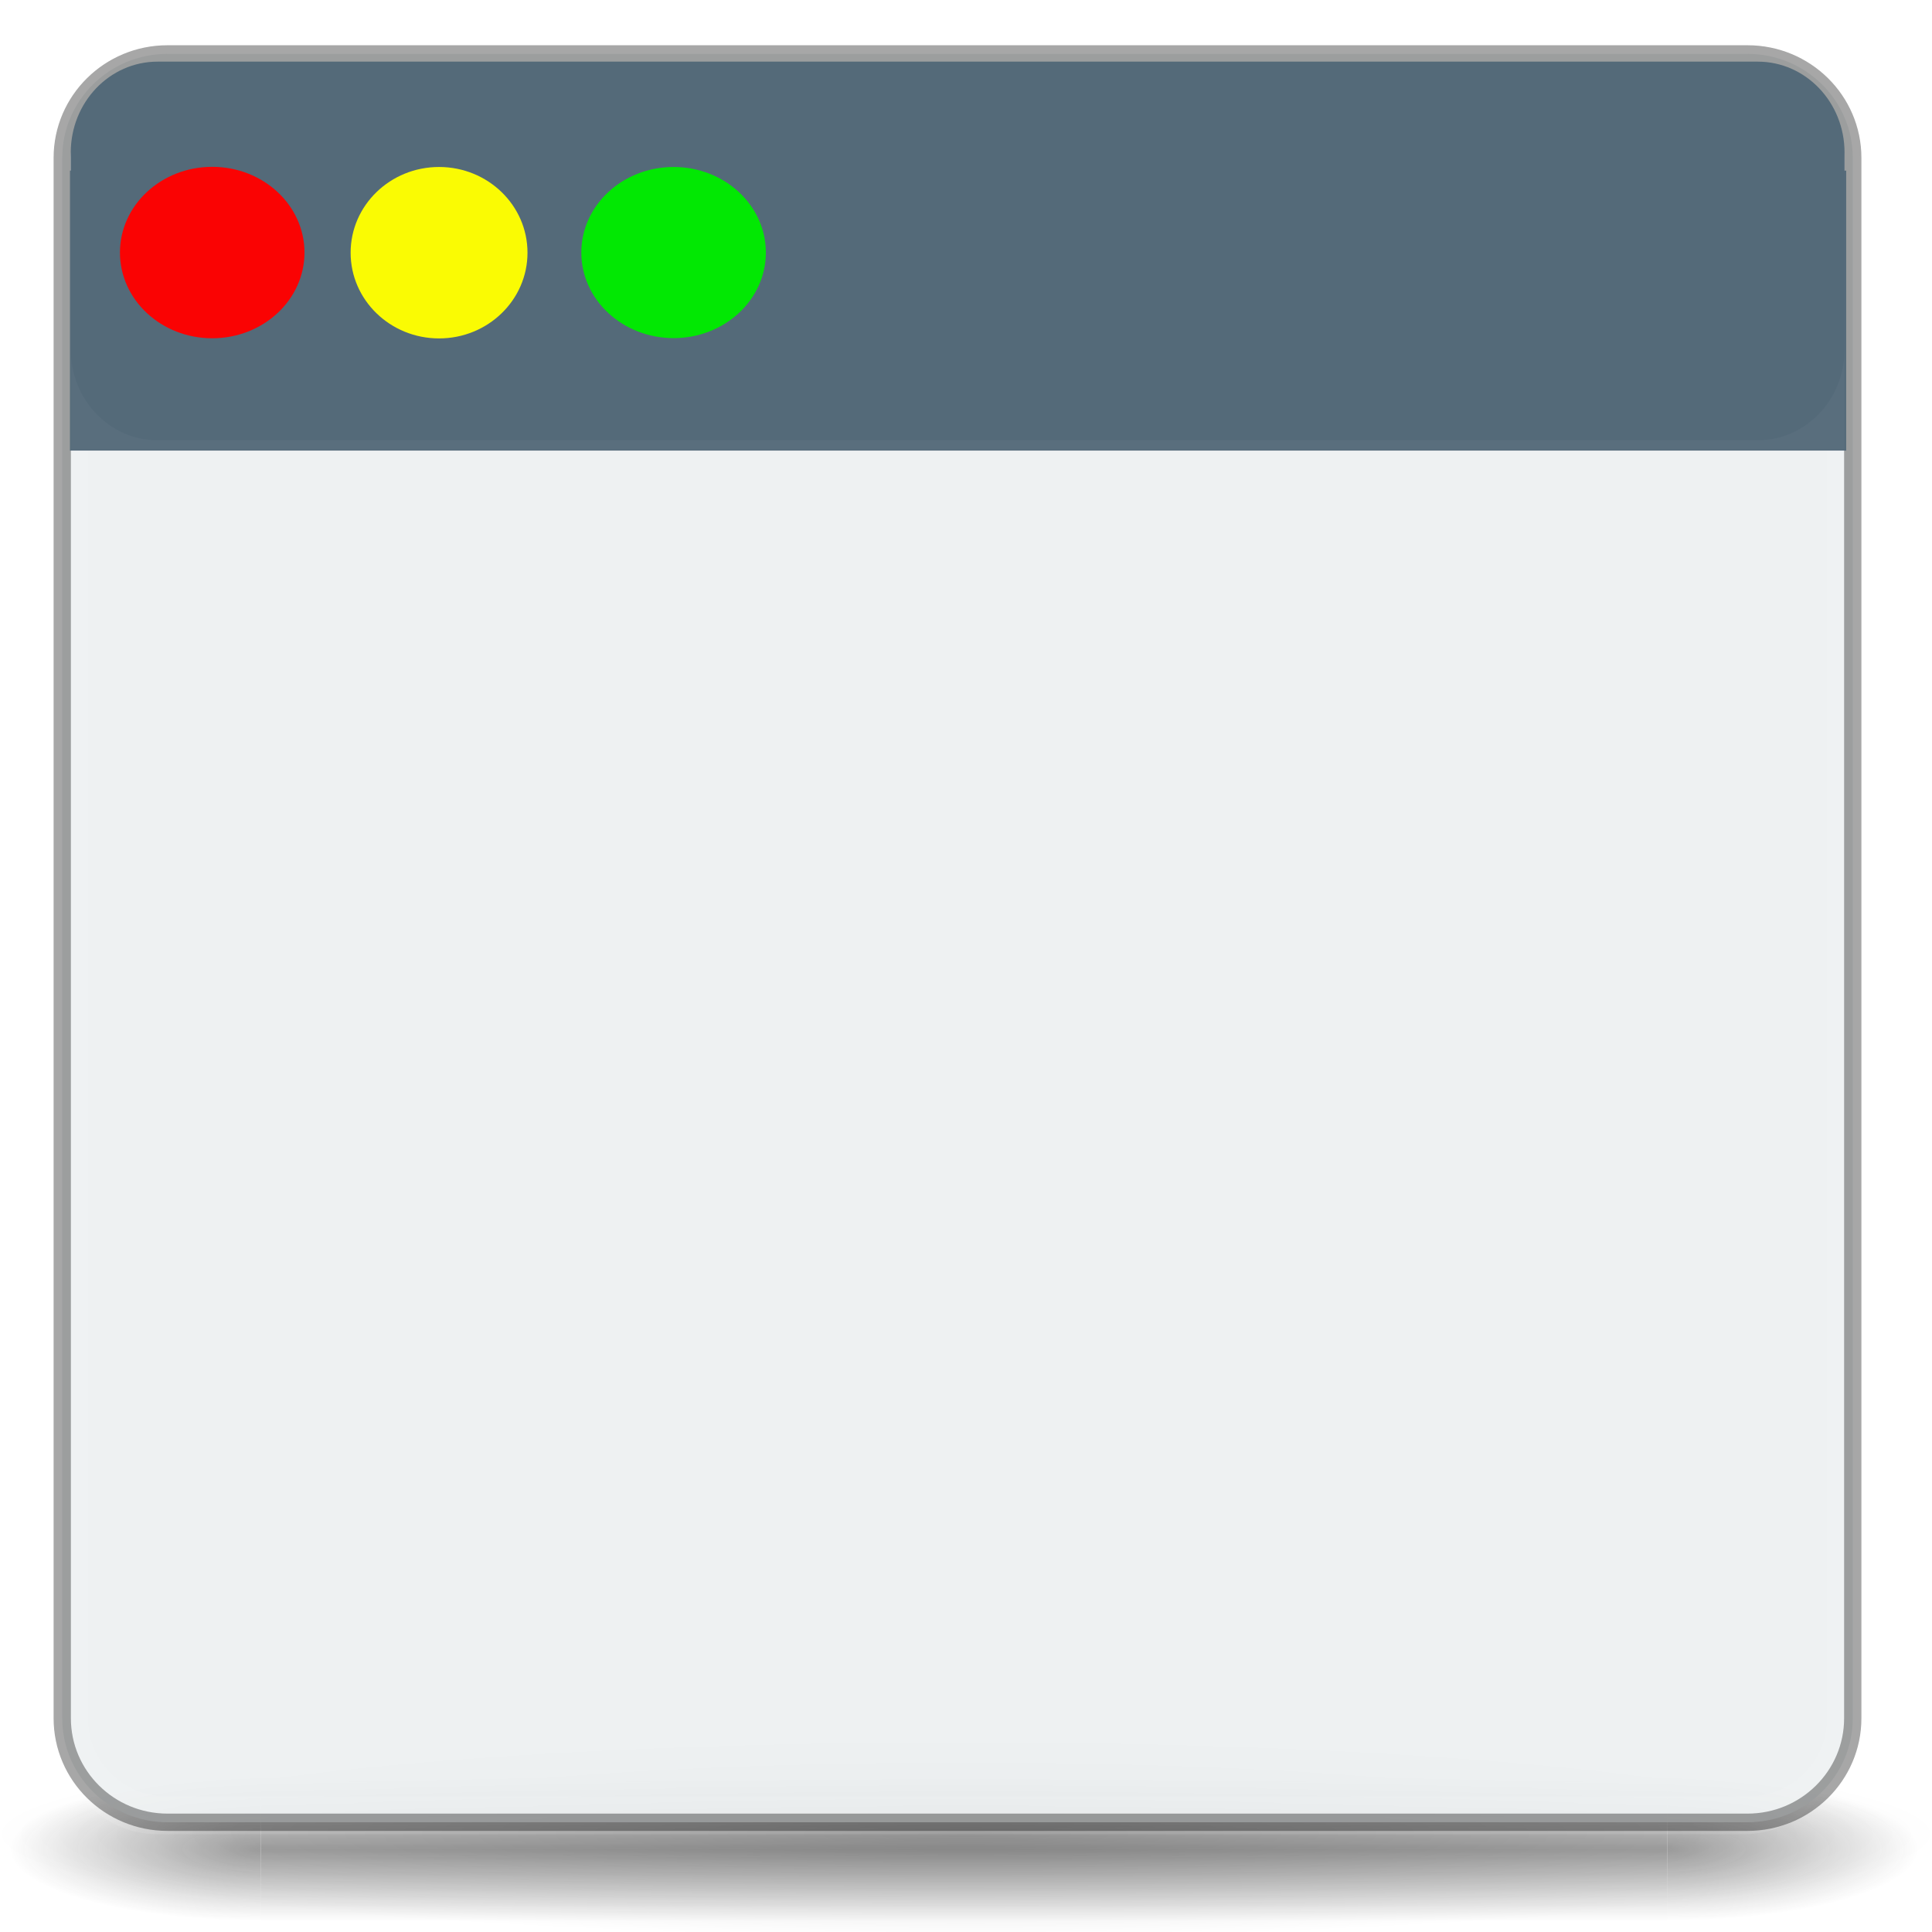
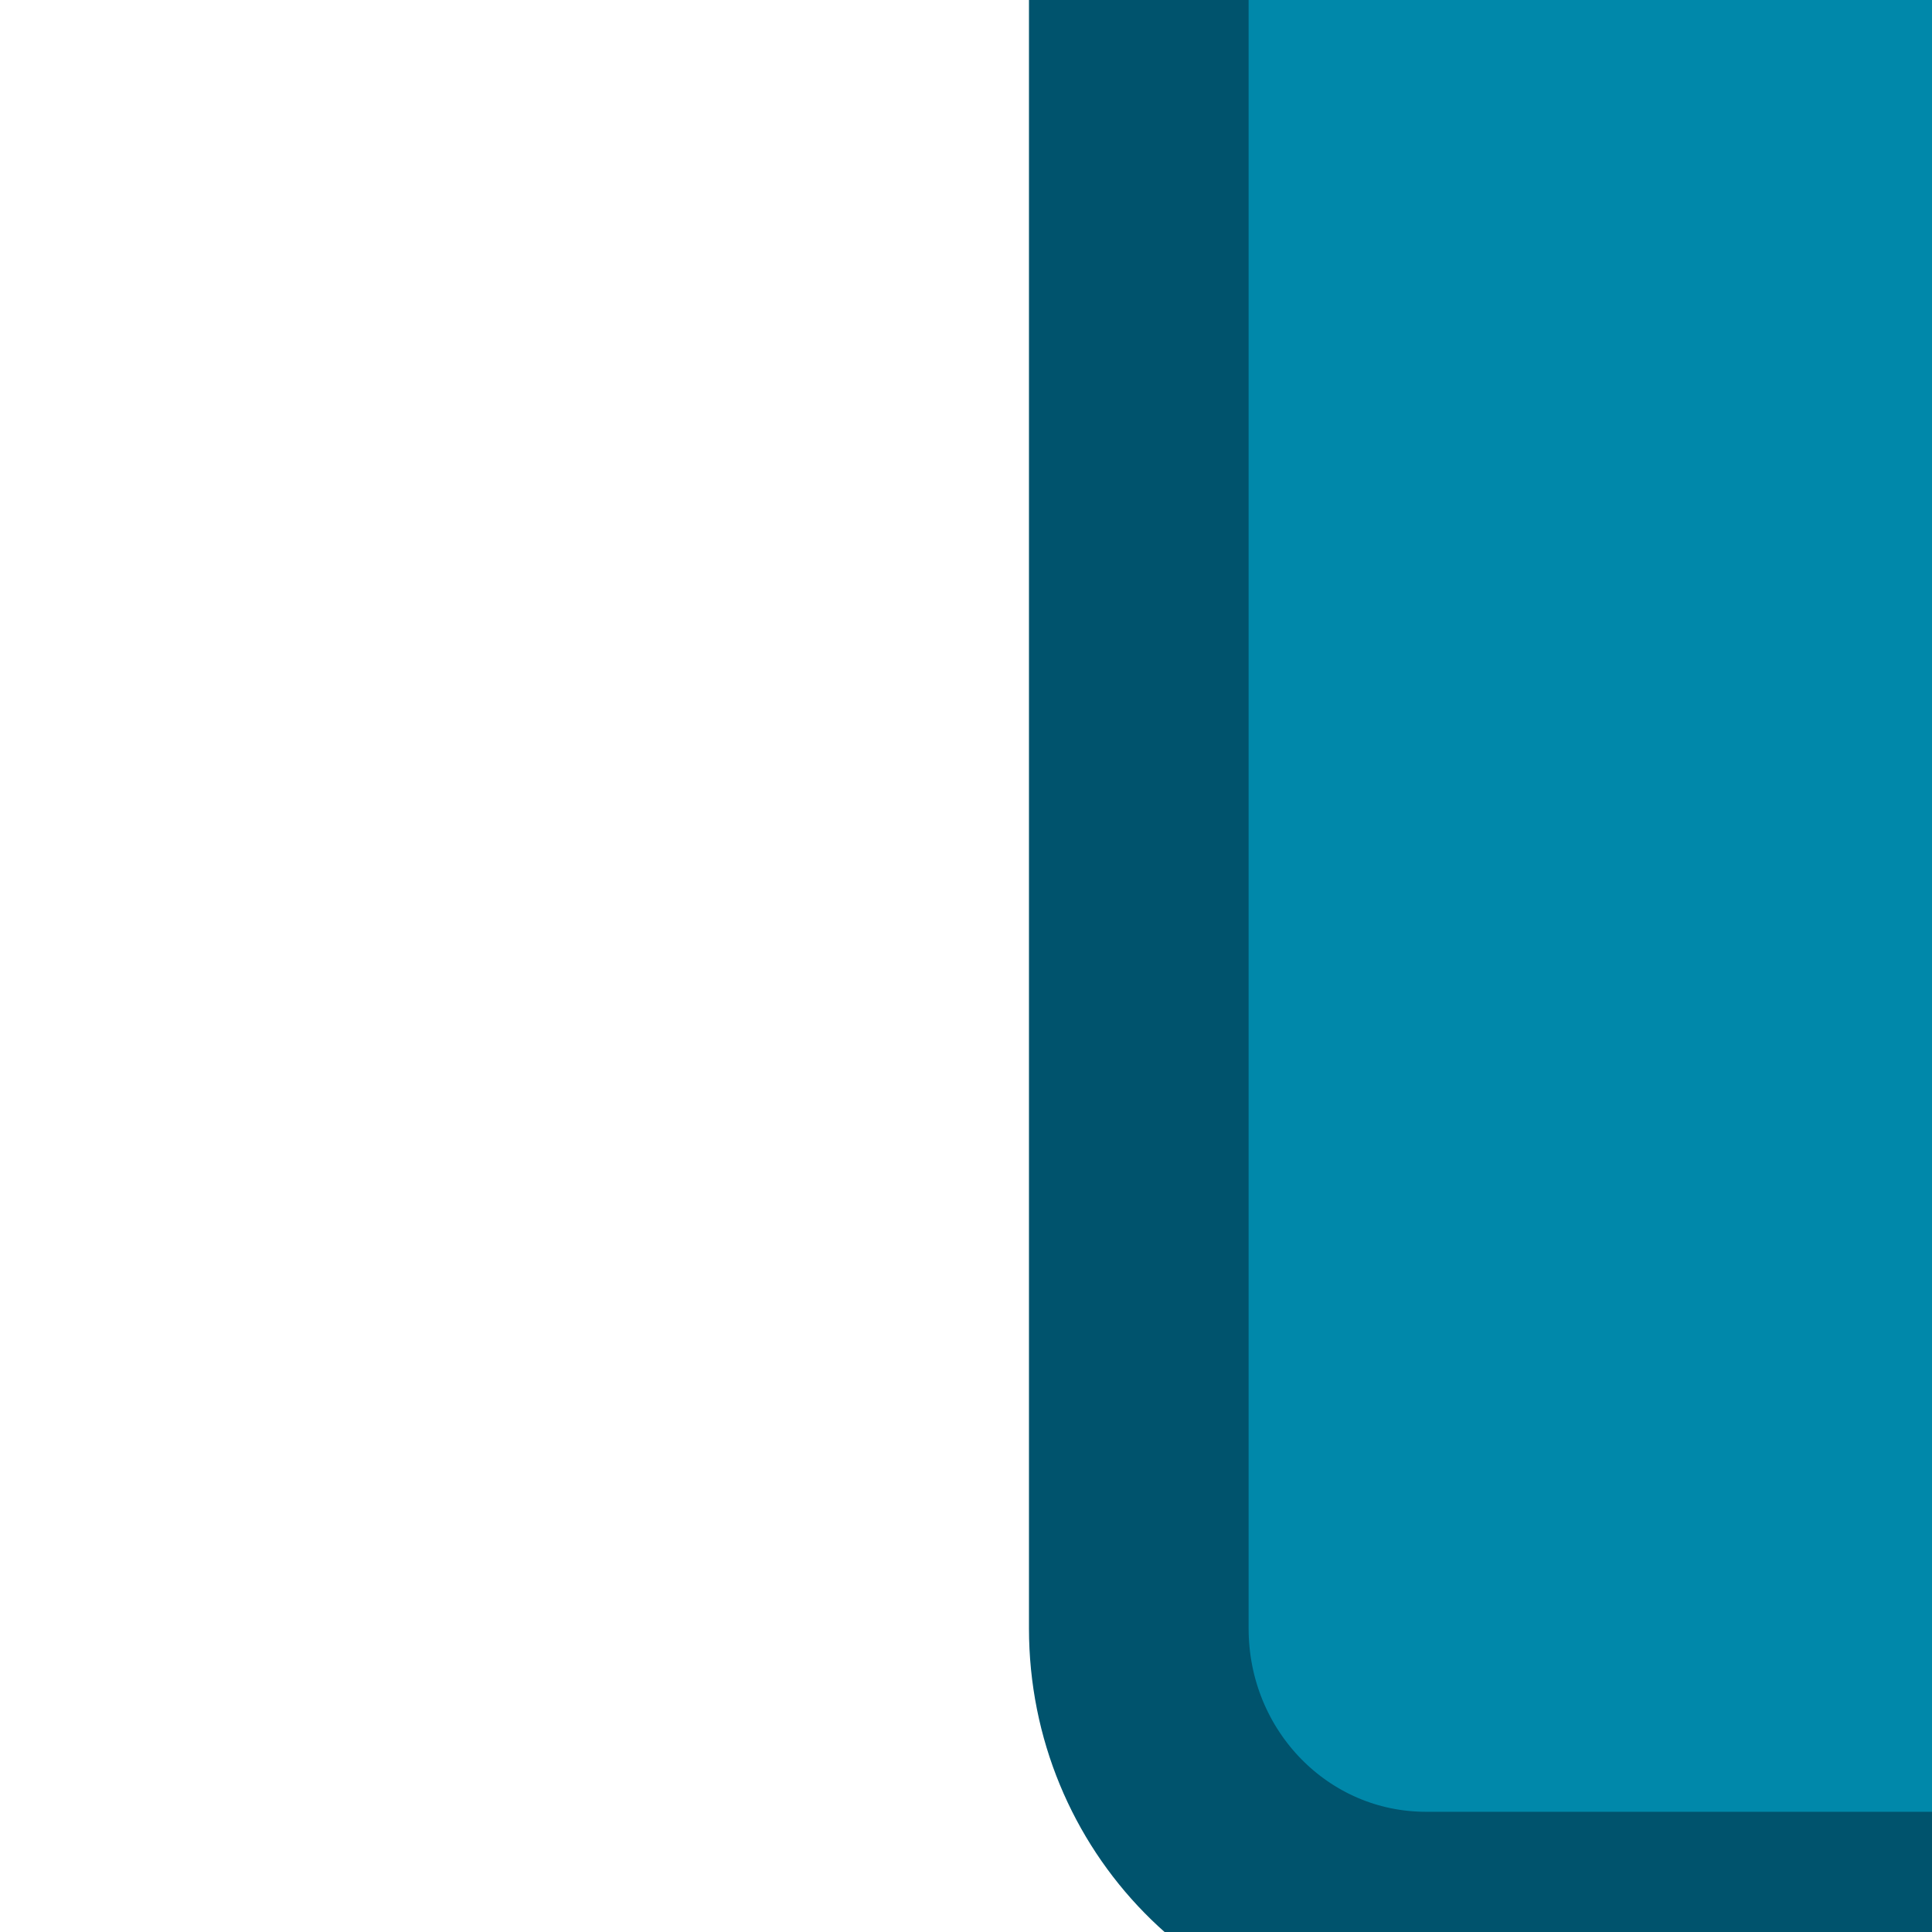
- <svg xmlns="http://www.w3.org/2000/svg" xmlns:xlink="http://www.w3.org/1999/xlink" version="1.1" width="128" height="128" id="svg3828">
-   <defs id="defs3830">
-     <linearGradient x1="25.729" y1="0.552" x2="25.729" y2="46.157" id="linearGradient5157" xlink:href="#linearGradient3977-7-8" gradientUnits="userSpaceOnUse" gradientTransform="matrix(2.891892,0,0,2.324324,7.59461,12.71635)" />
-     <linearGradient id="linearGradient3977-7-8">
-       <stop id="stop3979-6-0" style="stop-color:#ffffff;stop-opacity:1" offset="0" />
-       <stop id="stop3981-3-70" style="stop-color:#ffffff;stop-opacity:0.235" offset="0" />
-       <stop id="stop3983-8-2" style="stop-color:#ffffff;stop-opacity:0.157" offset="1" />
-       <stop id="stop3985-2-7" style="stop-color:#ffffff;stop-opacity:0.392" offset="1" />
+ <svg xmlns="http://www.w3.org/2000/svg" xmlns:xlink="http://www.w3.org/1999/xlink" width="16px" height="16px" viewBox="0 0 16 16" version="1.1" id="SVGRoot">
+   <defs id="defs3729">
+     <linearGradient id="linearGradient853">
+       <stop style="stop-color:#1c2224;stop-opacity:1;" offset="0" id="stop849" />
+       <stop style="stop-color:#1c2224;stop-opacity:0;" offset="1" id="stop851" />
    </linearGradient>
-     <linearGradient x1="25.132" y1="0.985" x2="25.284" y2="51.422" id="linearGradient5165" xlink:href="#linearGradient4337" gradientUnits="userSpaceOnUse" gradientTransform="matrix(3.114279,0,0,1.912095,-8.742685,19.67637)" />
-     <radialGradient cx="19.534" cy="40.43" r="23.93" fx="19.534" fy="40.43" id="radialGradient3846" xlink:href="#linearGradient5071-7-3-5" gradientUnits="userSpaceOnUse" gradientTransform="matrix(1.922296,0,0,0.1671563,26.44899,114.2335)" />
-     <linearGradient id="linearGradient5071-7-3-5">
-       <stop id="stop5073-2-9-7" style="stop-color:#000000;stop-opacity:1" offset="0" />
-       <stop id="stop5075-2-1-0" style="stop-color:#000000;stop-opacity:0" offset="1" />
-     </linearGradient>
-     <linearGradient id="linearGradient5736">
-       <stop offset="0" style="stop-color:#586e75;stop-opacity:1" id="stop5738" />
-       <stop offset="1" style="stop-color:#073642;stop-opacity:1" id="stop5740" />
-     </linearGradient>
-     <linearGradient id="linearGradient4337">
-       <stop offset="0" style="stop-color:#fdf6e3;stop-opacity:1" id="stop4339" />
-       <stop offset="1" style="stop-color:#eee8d5;stop-opacity:1" id="stop4341" />
-     </linearGradient>
-     <linearGradient xlink:href="#linearGradient5736" id="linearGradient5857" gradientUnits="userSpaceOnUse" gradientTransform="matrix(2.981361,0.792778,-0.4887709,1.810529,4.92847,-4.360921)" x1="17.234" y1="-1.663" x2="26.343" y2="54.478" />
-     <linearGradient y2="51.422" x2="25.284" y1="0.985" x1="25.132" gradientTransform="matrix(3.114279,0,0,1.912095,-8.742685,19.67637)" gradientUnits="userSpaceOnUse" id="linearGradient4527" xlink:href="#linearGradient5736" />
-     <linearGradient y2="46.157" x2="25.729" y1="0.552" x1="25.729" gradientTransform="matrix(2.891892,0,0,2.324324,7.59461,12.71635)" gradientUnits="userSpaceOnUse" id="linearGradient4529" xlink:href="#linearGradient3977-7-8" />
-     <radialGradient gradientTransform="matrix(0.4977653,0,0,0.1563841,10.2883,91.86213)" gradientUnits="userSpaceOnUse" xlink:href="#linearGradient3820-7-2-1" id="radialGradient3025-3" fy="186.171" fx="99.157" r="62.769" cy="186.171" cx="99.157" />
-     <linearGradient id="linearGradient3820-7-2-1">
-       <stop offset="0" style="stop-color:#3d3d3d;stop-opacity:1" id="stop3822-2-6-3" />
-       <stop offset="0.5" style="stop-color:#686868;stop-opacity:0.498" id="stop3864-8-7-7" />
-       <stop offset="1" style="stop-color:#686868;stop-opacity:0" id="stop3824-1-2-5" />
-     </linearGradient>
-     <linearGradient gradientTransform="matrix(2.121093,0,0,2.118445,-91.68601,27.00294)" gradientUnits="userSpaceOnUse" xlink:href="#linearGradient4011" id="linearGradient3019-3" y2="44.341" x2="71.204" y1="6.238" x1="71.204" />
-     <linearGradient id="linearGradient4011">
-       <stop offset="0" style="stop-color:#ffffff;stop-opacity:1" id="stop4013" />
-       <stop offset="0.508" style="stop-color:#ffffff;stop-opacity:0.235" id="stop4015" />
-       <stop offset="0.835" style="stop-color:#ffffff;stop-opacity:0.157" id="stop4017" />
-       <stop offset="1" style="stop-color:#ffffff;stop-opacity:0.392" id="stop4019" />
-     </linearGradient>
-     <linearGradient x1="167.983" y1="6.833" x2="167.983" y2="61.692" id="linearGradient3012-1" xlink:href="#linearGradient5803-2-1" gradientUnits="userSpaceOnUse" gradientTransform="matrix(1.430572,0,0,1.428786,-170.3452,33.27633)" />
-     <linearGradient id="linearGradient5803-2-1">
-       <stop id="stop5805-1-6" style="stop-color:#fff5ef;stop-opacity:1" offset="0" />
-       <stop id="stop5807-6-6" style="stop-color:#fef8dd;stop-opacity:1" offset="1" />
-     </linearGradient>
-     <radialGradient gradientTransform="matrix(1.825574,0,0,0.1928924,71.35484,103.4873)" gradientUnits="userSpaceOnUse" xlink:href="#linearGradient5071-7-3-5" id="radialGradient4111" fy="93.468" fx="-4.029" r="35.338" cy="93.468" cx="-4.029" />
-     <radialGradient gradientTransform="matrix(2.003784,0,0,1.4,27.98813,-17.4)" gradientUnits="userSpaceOnUse" xlink:href="#linearGradient3688-166-749-5" id="radialGradient4093" fy="43.5" fx="4.993" r="2.5" cy="43.5" cx="4.993" />
-     <linearGradient id="linearGradient3688-166-749-5">
-       <stop offset="0" style="stop-color:#181818;stop-opacity:1" id="stop2883-0" />
-       <stop offset="1" style="stop-color:#181818;stop-opacity:0" id="stop2885-5" />
-     </linearGradient>
-     <radialGradient gradientTransform="matrix(2.003784,0,0,1.4,-20.01187,-104.4)" gradientUnits="userSpaceOnUse" xlink:href="#linearGradient3688-166-749-5" id="radialGradient4095" fy="43.5" fx="4.993" r="2.5" cy="43.5" cx="4.993" />
-     <linearGradient gradientUnits="userSpaceOnUse" xlink:href="#linearGradient3702-501-757-0" id="linearGradient4097" y2="39.999" x2="25.058" y1="47.028" x1="25.058" />
-     <linearGradient id="linearGradient3702-501-757-0">
-       <stop offset="0" style="stop-color:#181818;stop-opacity:0" id="stop2895-0" />
-       <stop offset="0.5" style="stop-color:#181818;stop-opacity:1" id="stop2897-2" />
-       <stop offset="1" style="stop-color:#181818;stop-opacity:0" id="stop2899-6" />
-     </linearGradient>
-     <linearGradient gradientTransform="matrix(3.151399,0,0,3.101182,-12.64996,-10.85176)" gradientUnits="userSpaceOnUse" xlink:href="#linearGradient3924" id="linearGradient4136" y2="43" x2="24" y1="5" x1="24" />
-     <linearGradient id="linearGradient3924">
-       <stop offset="0" style="stop-color:#ffffff;stop-opacity:1" id="stop3926" />
-       <stop offset="0.063" style="stop-color:#ffffff;stop-opacity:0.235" id="stop3928" />
-       <stop offset="0.951" style="stop-color:#ffffff;stop-opacity:0.157" id="stop3930" />
-       <stop offset="1" style="stop-color:#ffffff;stop-opacity:0.392" id="stop3932" />
-     </linearGradient>
-     <linearGradient gradientTransform="matrix(3.143863,0,0,3.104962,-12.01532,-12.37028)" gradientUnits="userSpaceOnUse" xlink:href="#linearGradient3924" id="linearGradient4136-3" y2="43" x2="24" y1="5" x1="24" />
+     <linearGradient xlink:href="#linearGradient853" id="linearGradient855" x1="34.46" y1="-1.504" x2="16.045" y2="-1.413" gradientUnits="userSpaceOnUse" gradientTransform="matrix(0.6516645,0,0,0.6000976,-3.53542,9.162212)" />
+     <linearGradient xlink:href="#linearGradient853" id="linearGradient2055" x1="-2.063" y1="17.354" x2="49.766" y2="17.354" gradientUnits="userSpaceOnUse" />
+     <filter style="color-interpolation-filters:sRGB" id="filter2385" x="-0.061" width="1.121" y="-1.914" height="4.828">
+       <feGaussianBlur stdDeviation="1.209" id="feGaussianBlur2387" />
+     </filter>
  </defs>
-   <path d="m 128.512,121.516 a 64.512,6.816 0 0 1 -129.025,0 64.512,6.816 0 1 1 129.025,0 z" id="path3041" style="color:#000000;display:inline;overflow:visible;visibility:visible;opacity:0.2;fill:url(#radialGradient4111);fill-opacity:1;fill-rule:nonzero;stroke:none;stroke-width:1;marker:none;enable-background:accumulate" />
-   <g transform="matrix(3.161407,0,0,1.05125,-12.00356,77.84264)" id="g2036" style="display:inline">
-     <g transform="matrix(1.052632,0,0,1.285713,-1.263158,-13.42854)" id="g3712" style="opacity:0.4">
-       <rect width="5" height="7" x="38" y="40" id="rect2801" style="fill:url(#radialGradient4093);fill-opacity:1;stroke:none" />
-       <rect width="5" height="7" x="-10" y="-47" transform="scale(-1,-1)" id="rect3696" style="fill:url(#radialGradient4095);fill-opacity:1;stroke:none" />
-       <rect width="28" height="7" x="10" y="40" id="rect3700" style="fill:url(#linearGradient4097);fill-opacity:1;stroke:none" />
-     </g>
+   <g id="layer1">
+     <path id="rect2099" style="opacity:0.417;fill:#53676c;fill-opacity:1;stroke-width:0.131;filter:url(#filter2385)" d="m 4.176,18.059 c -2.881,0 -5.201,0.34 -5.201,0.76 0,0.42 2.32,0.758 5.201,0.758 H 41.605 c 2.881,0 5.201,-0.338 5.201,-0.758 0,-0.42 -2.32,-0.76 -5.201,-0.76 z" transform="matrix(2.380277,0,0,2.429088,11.88512,-26.64242)" />
+     <path id="rect3747" style="fill:#0088aa;stroke:#00536d;stroke-width:1.819;stroke-miterlimit:4;stroke-dasharray:none;stroke-opacity:1" d="m 11.811,-99.088 c -1.319,0 -2.38,1.083 -2.38,2.429 V 13.485 c 0,1.346 1.062,2.429 2.38,2.429 H 121.303 c 1.319,0 2.38,-1.083 2.38,-2.429 V -96.659 c 0,-1.346 -1.062,-2.429 -2.38,-2.429 z" />
+     <path id="path4601" style="opacity:0.678;fill:#000000;fill-opacity:1;stroke:#000000;stroke-width:1.619;stroke-linecap:butt;stroke-linejoin:miter;stroke-miterlimit:4;stroke-dasharray:none;stroke-opacity:1" d="M 68.515,-58.421 40.878,-3.118 64.156,14.059 H 122.135 V -37.918 L 94.499,-58.421 Z" />
+     <rect id="rect822" width="45.353" height="43.847" x="42.916" y="-84.771" style="fill:none;stroke:#000000;stroke-width:0.596;stroke-opacity:1" rx="1.184" ry="1.184" />
+     <rect style="fill:#53676c;fill-opacity:1;stroke-width:1.762" id="rect3755" width="57.569" height="59.284" x="36.443" y="-61.646" />
+     <rect style="fill:url(#linearGradient855);fill-opacity:1;stroke-width:1.735" id="rect3757" width="30.72" height="59.229" x="63.293" y="-61.592" />
+     <rect style="opacity:0.302;fill:#1c2224;fill-opacity:1;stroke:none;stroke-width:1;stroke-opacity:1" id="rect2085" width="0.421" height="1.29" x="-20.242" y="-57.022" rx="1.5" ry="1.5" />
  </g>
-   <rect width="116.602" height="114.744" rx="5.772" ry="5.68" x="4.683" y="6.205" id="rect6741-7" style="opacity:0.3;fill:none;stroke:url(#linearGradient4136);stroke-width:1.145;stroke-linecap:round;stroke-linejoin:round;stroke-miterlimit:4;stroke-dasharray:none;stroke-dashoffset:0;stroke-opacity:1" />
-   <rect width="118.626" height="117.159" rx="6.973" ry="6.887" x="4.124" y="3.57" id="rect5505-21-3-5" style="color:#000000;display:inline;overflow:visible;visibility:visible;opacity:0.9;fill:#ecf0f1;fill-opacity:1;fill-rule:nonzero;stroke:none;stroke-width:1;marker:none;enable-background:accumulate" />
-   <rect width="116.323" height="114.884" rx="5.759" ry="5.687" x="5.276" y="4.707" id="rect6741-7-6" style="opacity:0.3;fill:none;stroke:url(#linearGradient4136-3);stroke-width:1.145;stroke-linecap:round;stroke-linejoin:round;stroke-miterlimit:4;stroke-dasharray:none;stroke-dashoffset:0;stroke-opacity:1" />
-   <rect width="118.626" height="117.159" rx="6.973" ry="6.887" x="4.124" y="3.57" id="rect5505-21-3-1-2" style="color:#000000;display:inline;overflow:visible;visibility:visible;opacity:0.7;fill:none;stroke:#000000;stroke-width:1.145;stroke-linecap:round;stroke-linejoin:round;stroke-miterlimit:4;stroke-dasharray:none;stroke-dashoffset:0;stroke-opacity:0.496;marker:none;enable-background:accumulate" />
-   <rect width="117.516" height="25.084" rx="5.748" ry="6.015" x="4.689" y="4.084" id="rect5505-21-3-5-3" style="color:#000000;display:inline;overflow:visible;visibility:visible;opacity:1;fill:#546a79;fill-opacity:1;fill-rule:nonzero;stroke:none;stroke-width:1;marker:none;enable-background:accumulate" />
-   <rect style="opacity:0.97;fill:#546a79;fill-opacity:1;fill-rule:nonzero;stroke:none;stroke-width:1.712;stroke-miterlimit:4;stroke-dasharray:none;stroke-opacity:0.496" id="rect4199" width="117.681" height="18.549" x="4.635" y="11.304" rx="0" ry="0" />
-   <ellipse style="opacity:0.97;fill:#ff0000;fill-opacity:1;fill-rule:nonzero;stroke:none;stroke-width:1.712;stroke-miterlimit:4;stroke-dasharray:none;stroke-opacity:0.496" id="path4203" cx="14.06" cy="16.732" rx="6.113" ry="5.679" />
-   <ellipse style="opacity:0.97;fill:#ffff00;fill-opacity:1;fill-rule:nonzero;stroke:none;stroke-width:1.712;stroke-miterlimit:4;stroke-dasharray:none;stroke-opacity:0.496" id="path4207" cx="29.089" cy="16.742" rx="5.859" ry="5.679" />
-   <ellipse style="opacity:0.97;fill:#00eb00;fill-opacity:1;fill-rule:nonzero;stroke:none;stroke-width:1.712;stroke-miterlimit:4;stroke-dasharray:none;stroke-opacity:0.496" id="path4209" cx="44.627" cy="16.732" rx="6.113" ry="5.669" />
</svg>
